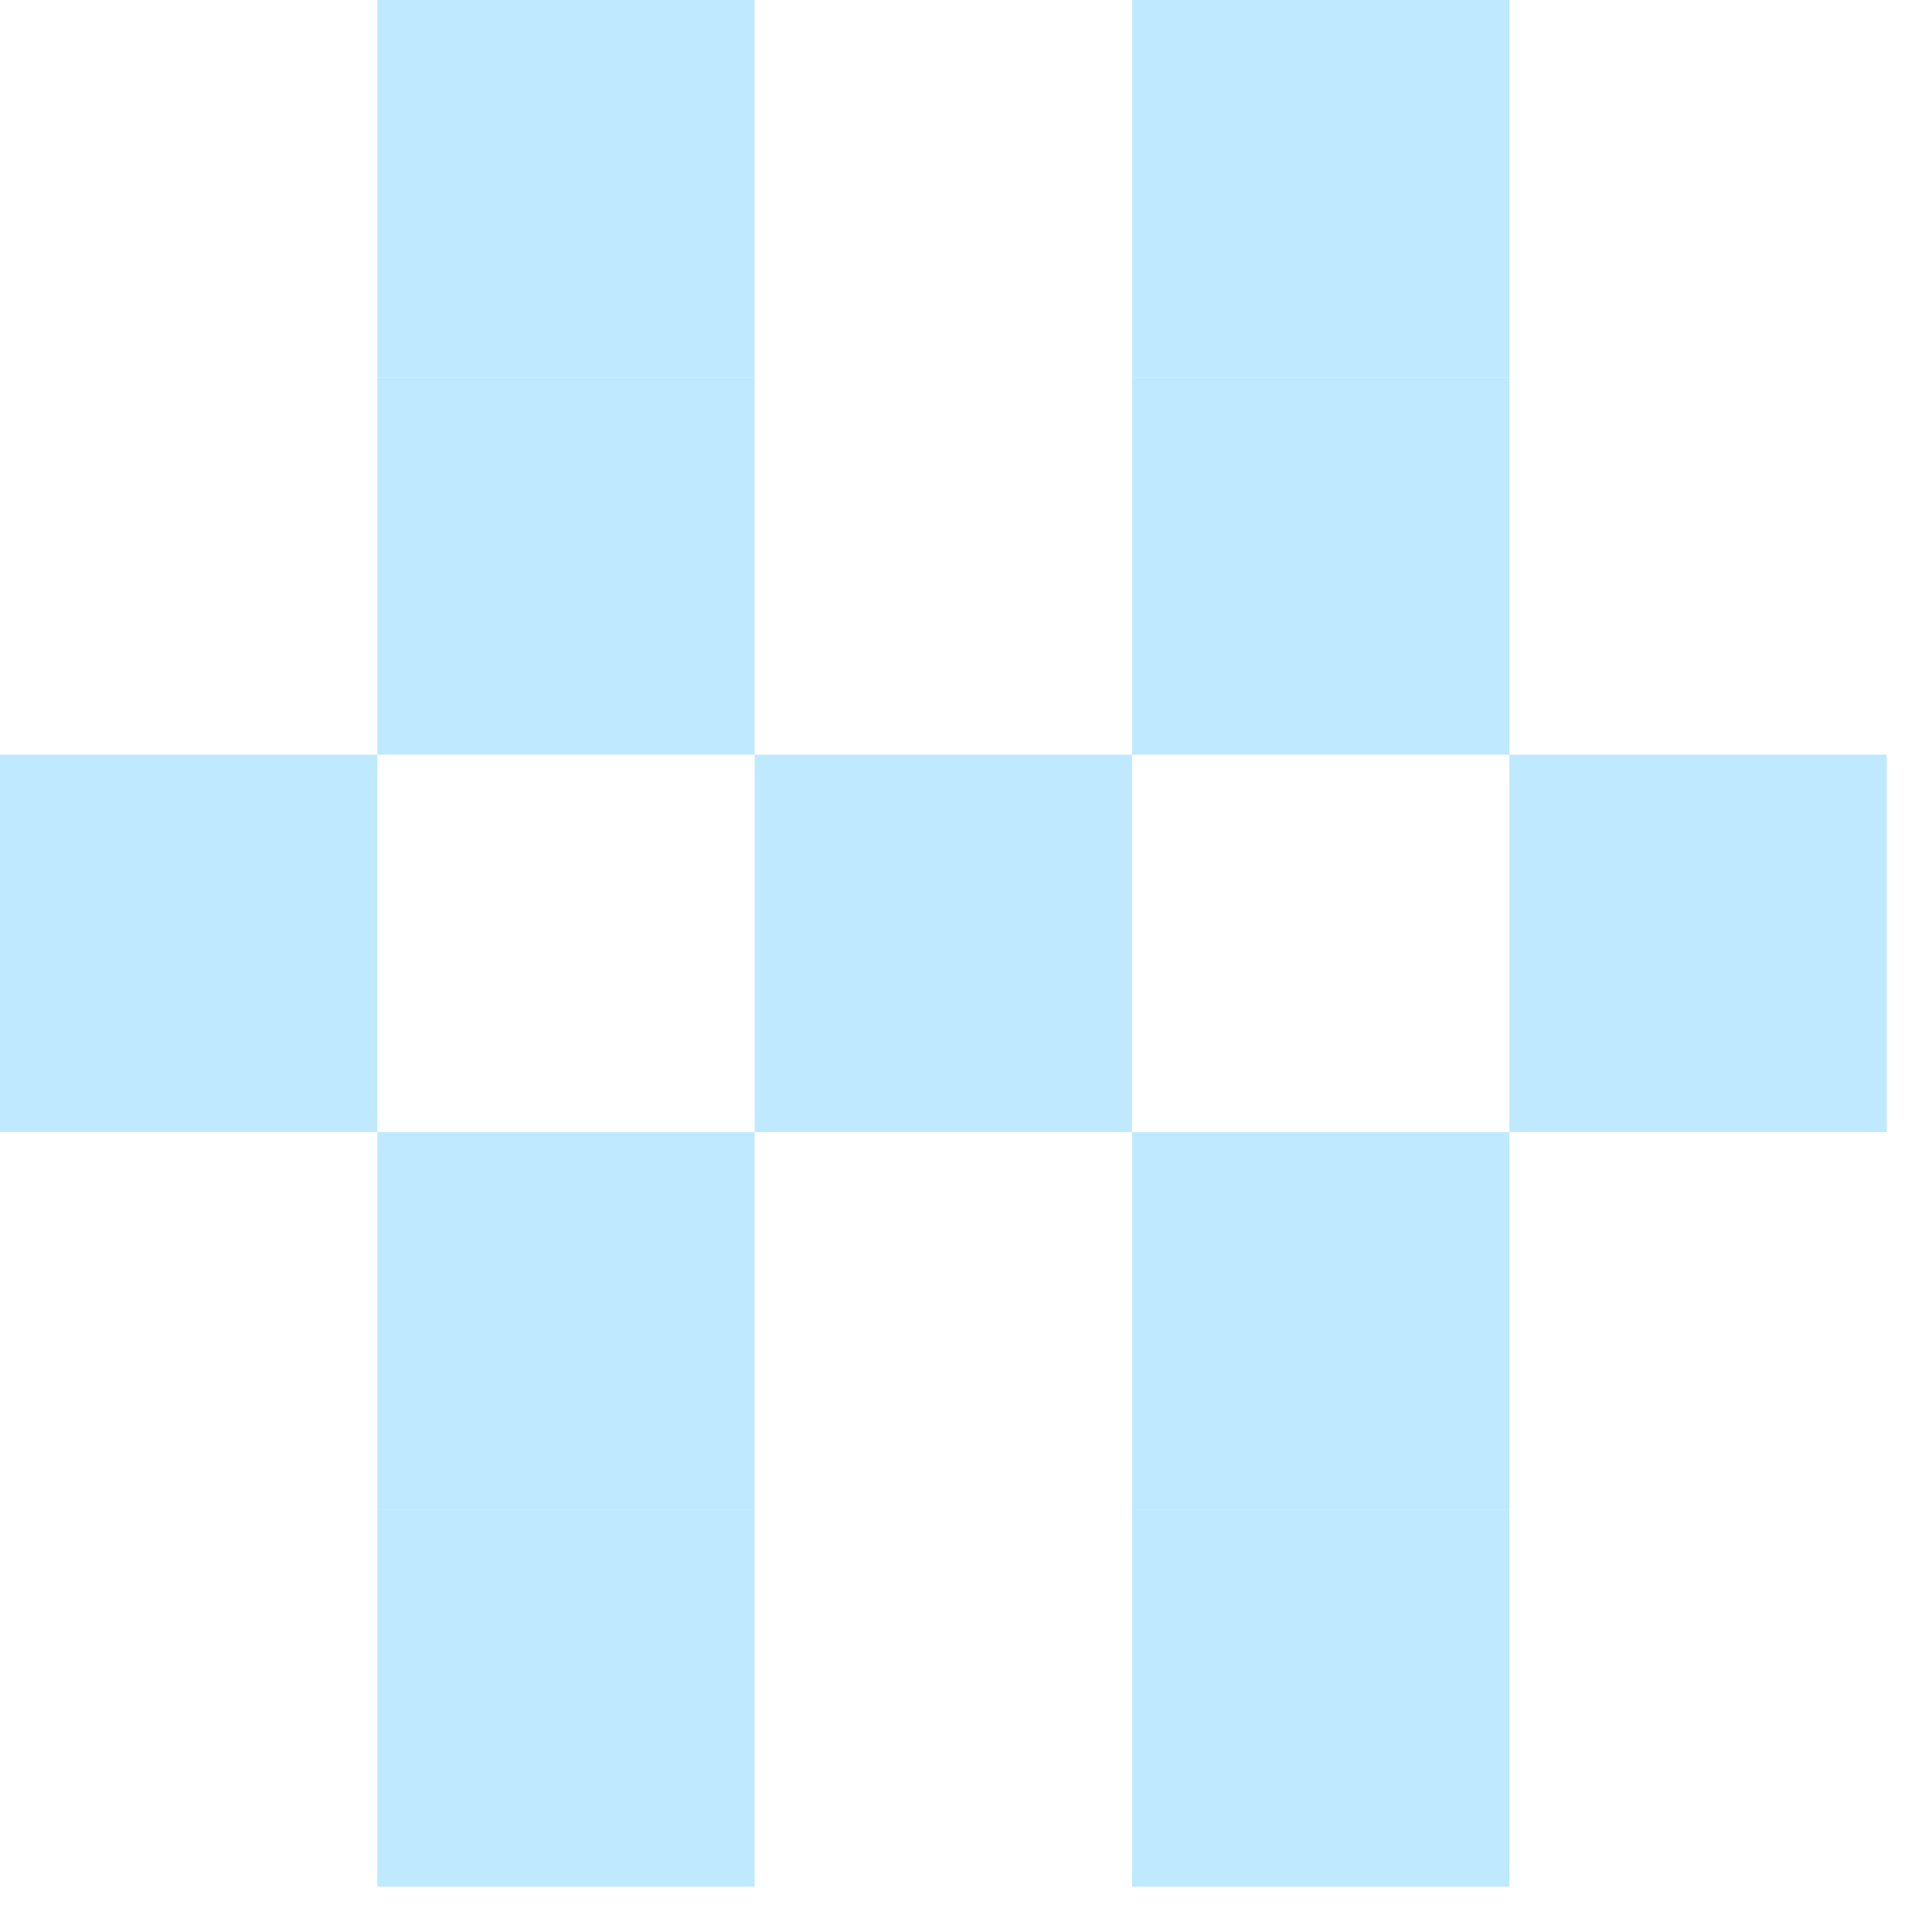
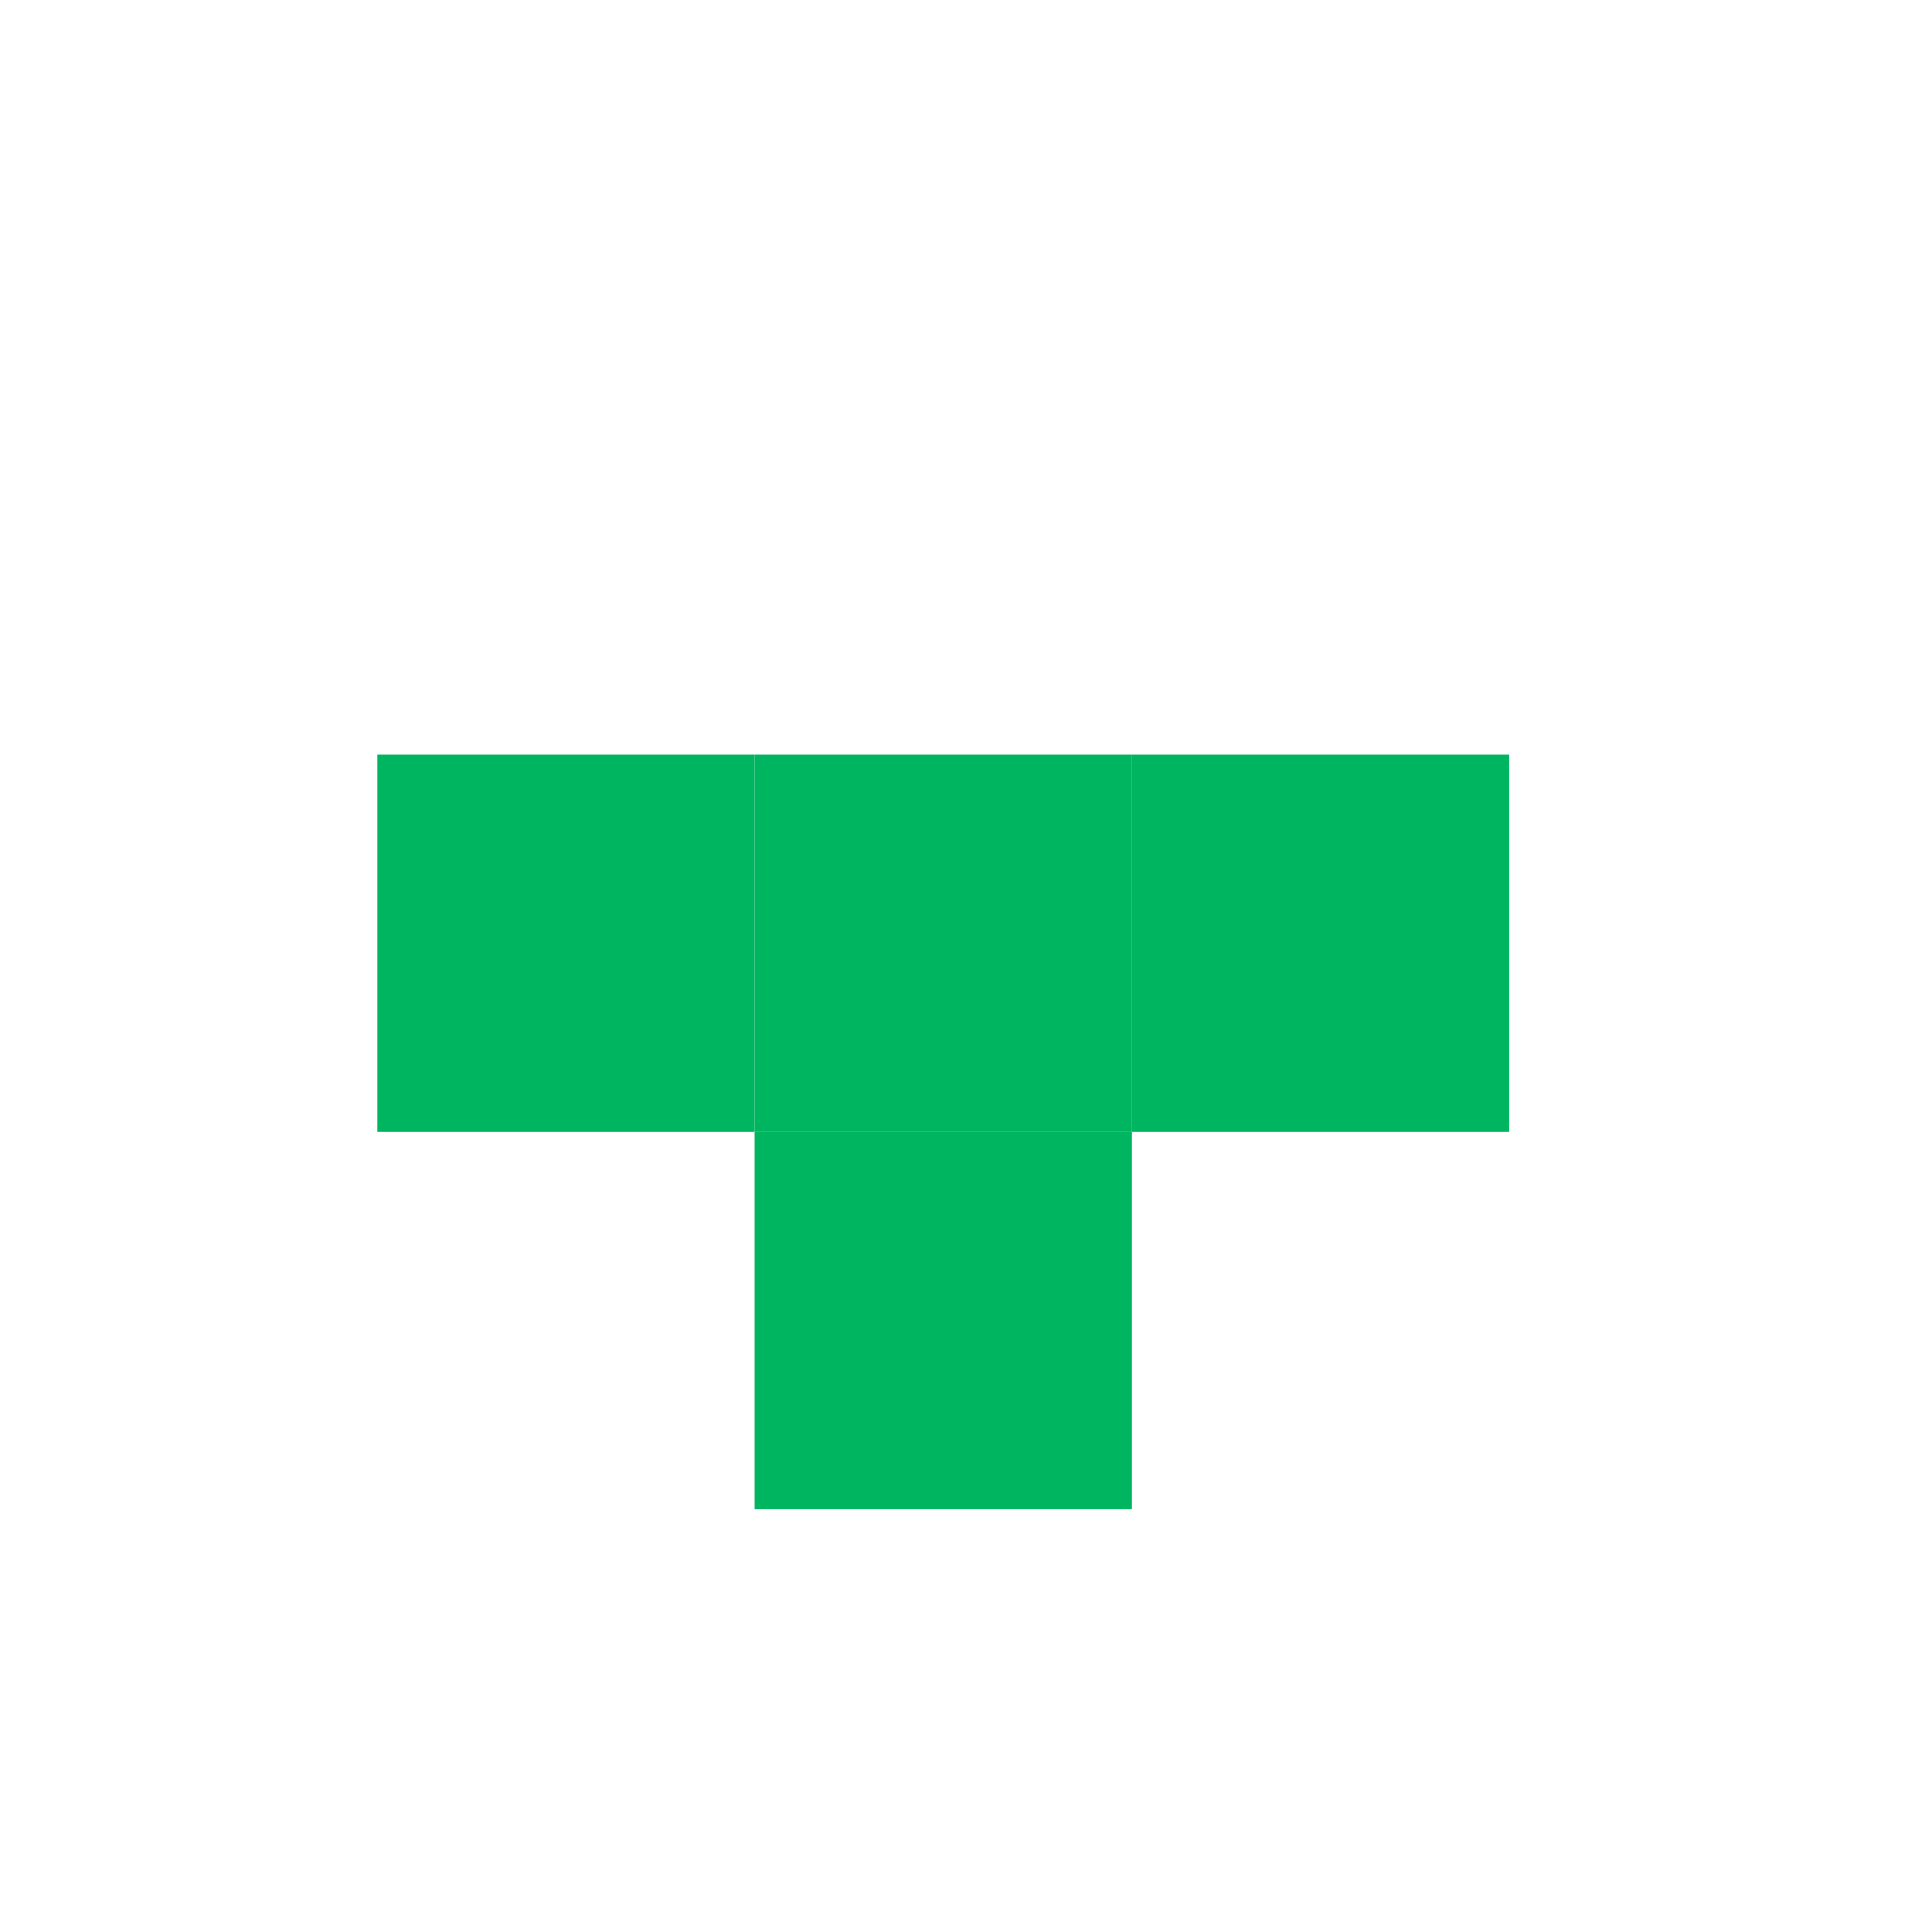
<svg xmlns="http://www.w3.org/2000/svg" id="example-identicon-94-svg" width="128" height="128" viewbox="0 0 128 128">
  <g>
    <rect x="0" y="0" width="25" height="25" fill="none" />
-     <rect x="25" y="0" width="25" height="25" fill="#bfe9ff" />
+     <rect x="25" y="0" width="25" height="25" fill="none" />
    <rect x="50" y="0" width="25" height="25" fill="none" />
-     <rect x="75" y="0" width="25" height="25" fill="#bfe9ff" />
+     <rect x="75" y="0" width="25" height="25" fill="none" />
    <rect x="100" y="0" width="25" height="25" fill="none" />
    <rect x="0" y="25" width="25" height="25" fill="none" />
-     <rect x="25" y="25" width="25" height="25" fill="#bfe9ff" />
+     <rect x="25" y="25" width="25" height="25" fill="none" />
    <rect x="50" y="25" width="25" height="25" fill="none" />
-     <rect x="75" y="25" width="25" height="25" fill="#bfe9ff" />
+     <rect x="75" y="25" width="25" height="25" fill="none" />
    <rect x="100" y="25" width="25" height="25" fill="none" />
-     <rect x="0" y="50" width="25" height="25" fill="#bfe9ff" />
-     <rect x="25" y="50" width="25" height="25" fill="none" />
-     <rect x="50" y="50" width="25" height="25" fill="#bfe9ff" />
-     <rect x="75" y="50" width="25" height="25" fill="none" />
-     <rect x="100" y="50" width="25" height="25" fill="#bfe9ff" />
+     <rect x="0" y="50" width="25" height="25" fill="none" />
+     <rect x="25" y="50" width="25" height="25" fill="#00b560" />
+     <rect x="50" y="50" width="25" height="25" fill="#00b560" />
+     <rect x="75" y="50" width="25" height="25" fill="#00b560" />
+     <rect x="100" y="50" width="25" height="25" fill="none" />
    <rect x="0" y="75" width="25" height="25" fill="none" />
-     <rect x="25" y="75" width="25" height="25" fill="#bfe9ff" />
-     <rect x="50" y="75" width="25" height="25" fill="none" />
-     <rect x="75" y="75" width="25" height="25" fill="#bfe9ff" />
+     <rect x="25" y="75" width="25" height="25" fill="none" />
+     <rect x="50" y="75" width="25" height="25" fill="#00b560" />
+     <rect x="75" y="75" width="25" height="25" fill="none" />
    <rect x="100" y="75" width="25" height="25" fill="none" />
    <rect x="0" y="100" width="25" height="25" fill="none" />
-     <rect x="25" y="100" width="25" height="25" fill="#bfe9ff" />
+     <rect x="25" y="100" width="25" height="25" fill="none" />
    <rect x="50" y="100" width="25" height="25" fill="none" />
-     <rect x="75" y="100" width="25" height="25" fill="#bfe9ff" />
+     <rect x="75" y="100" width="25" height="25" fill="none" />
    <rect x="100" y="100" width="25" height="25" fill="none" />
  </g>
</svg>
